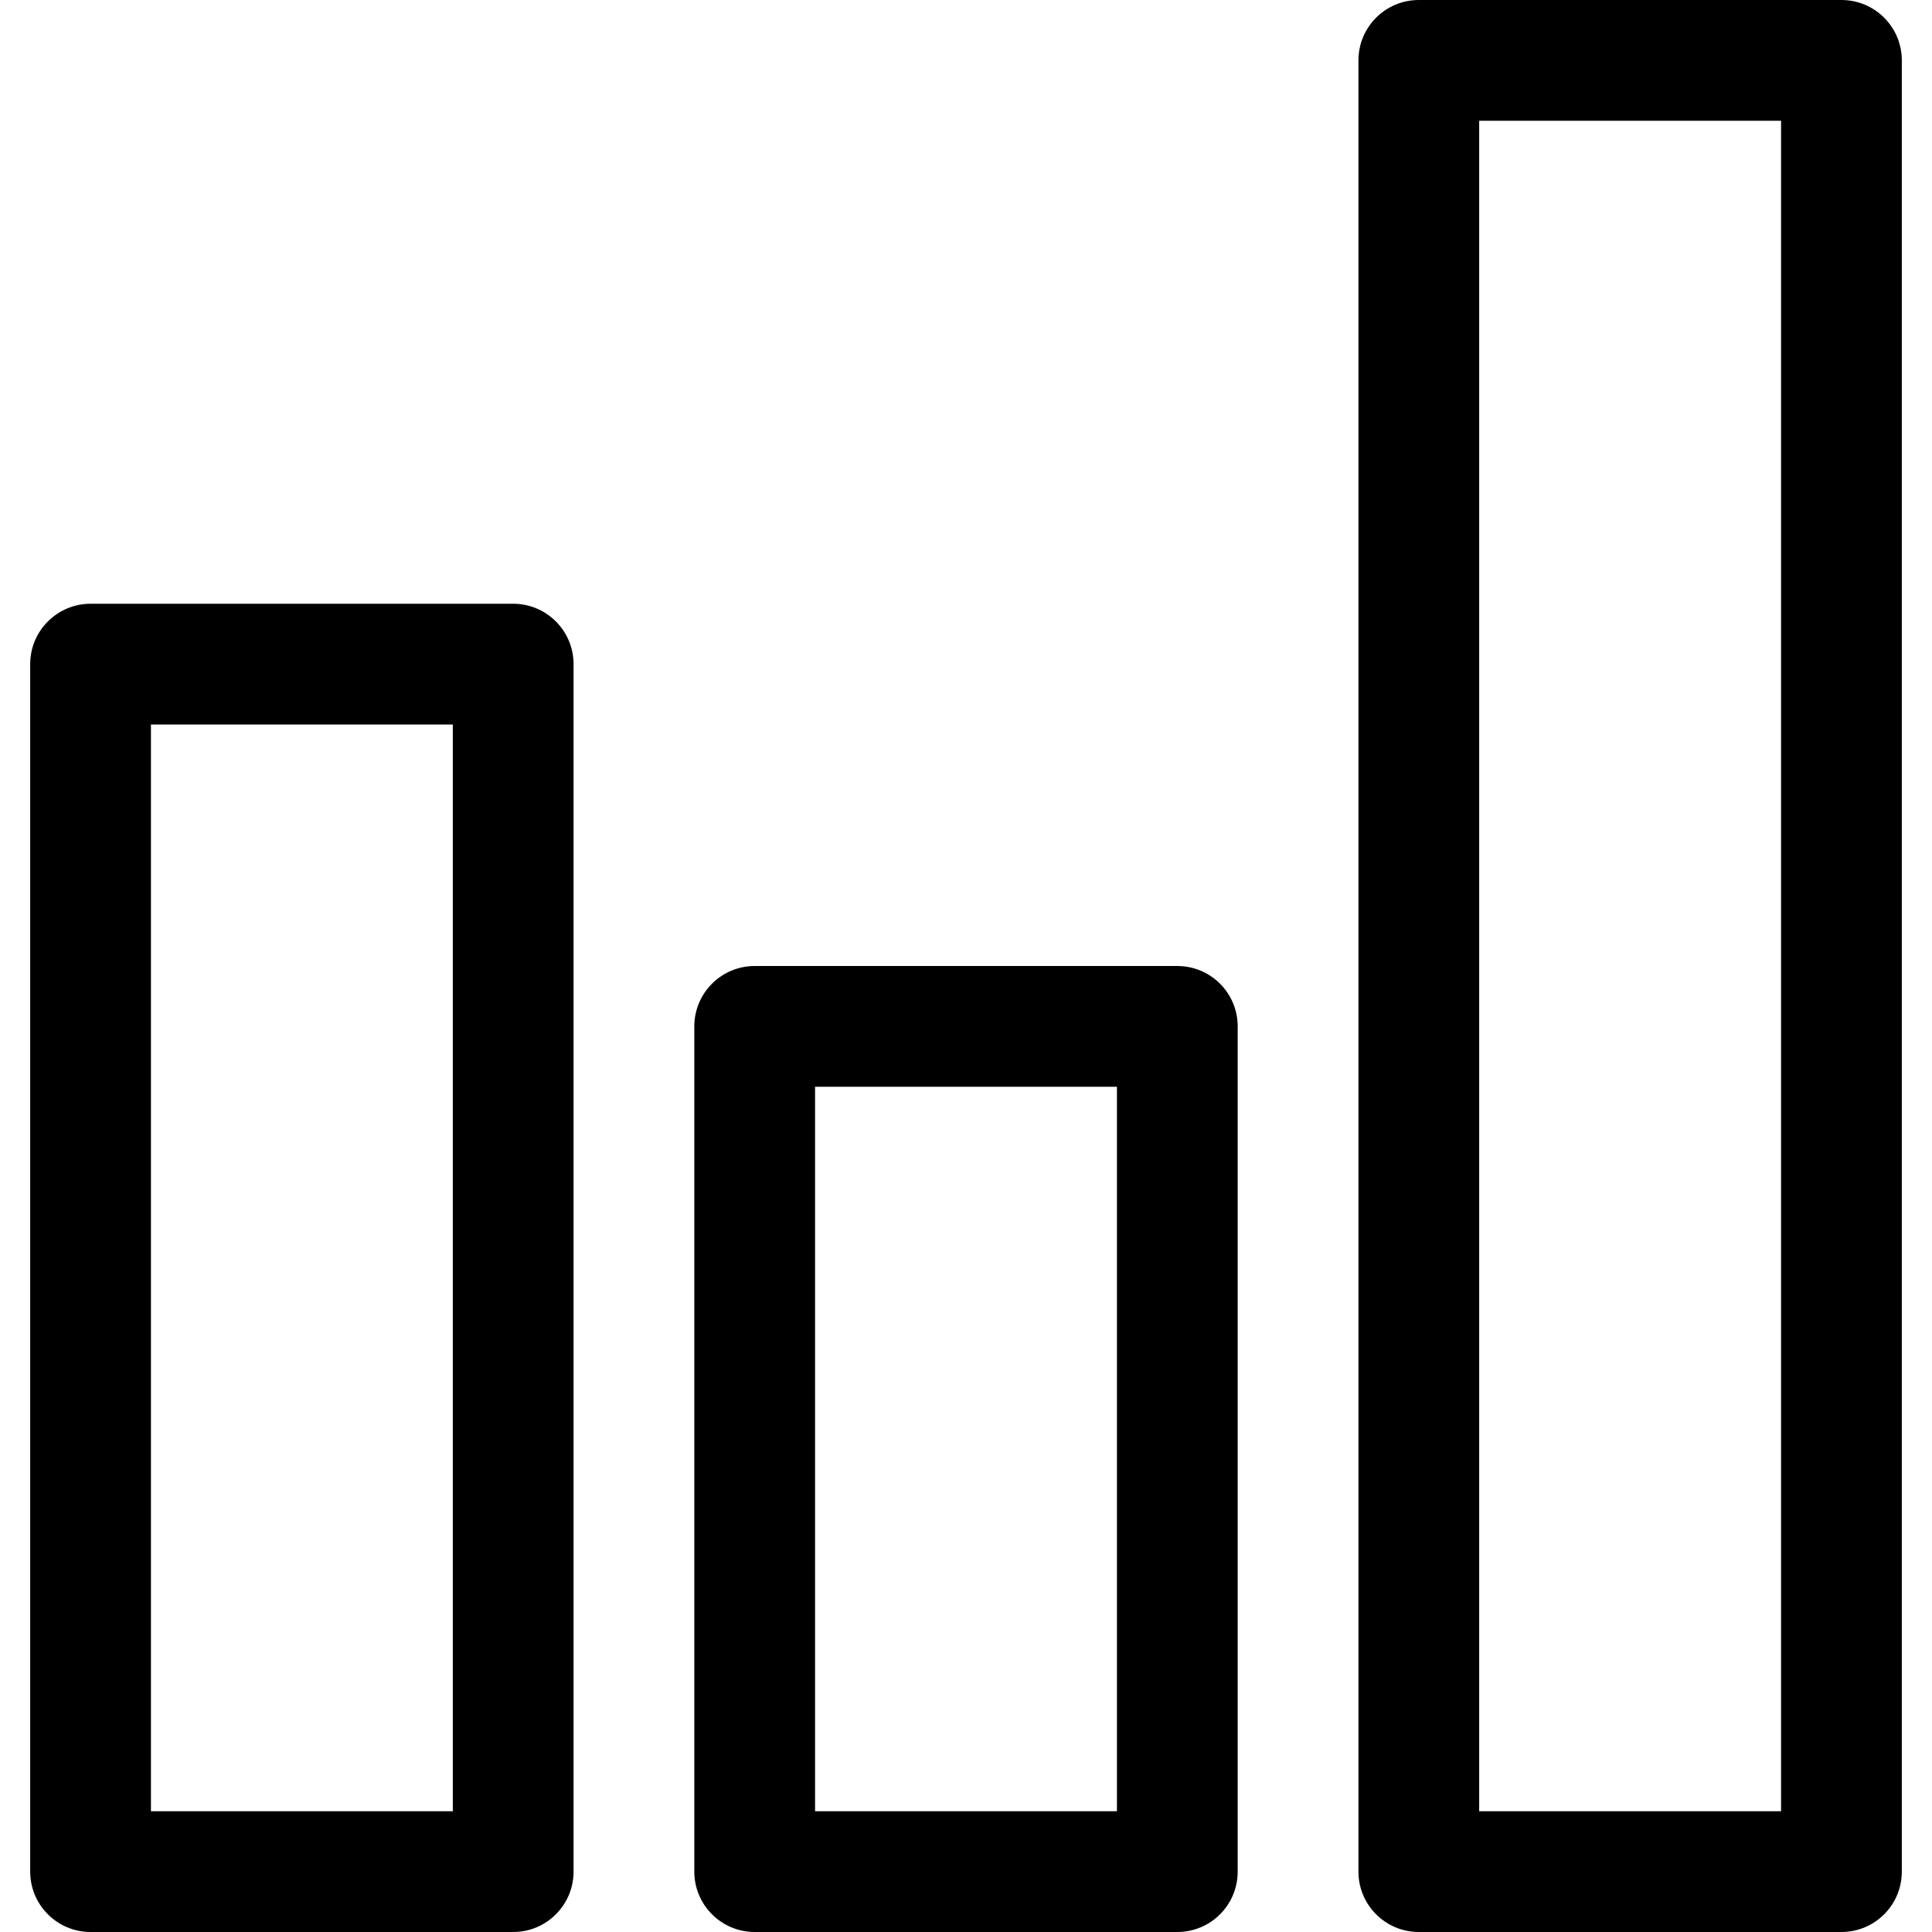
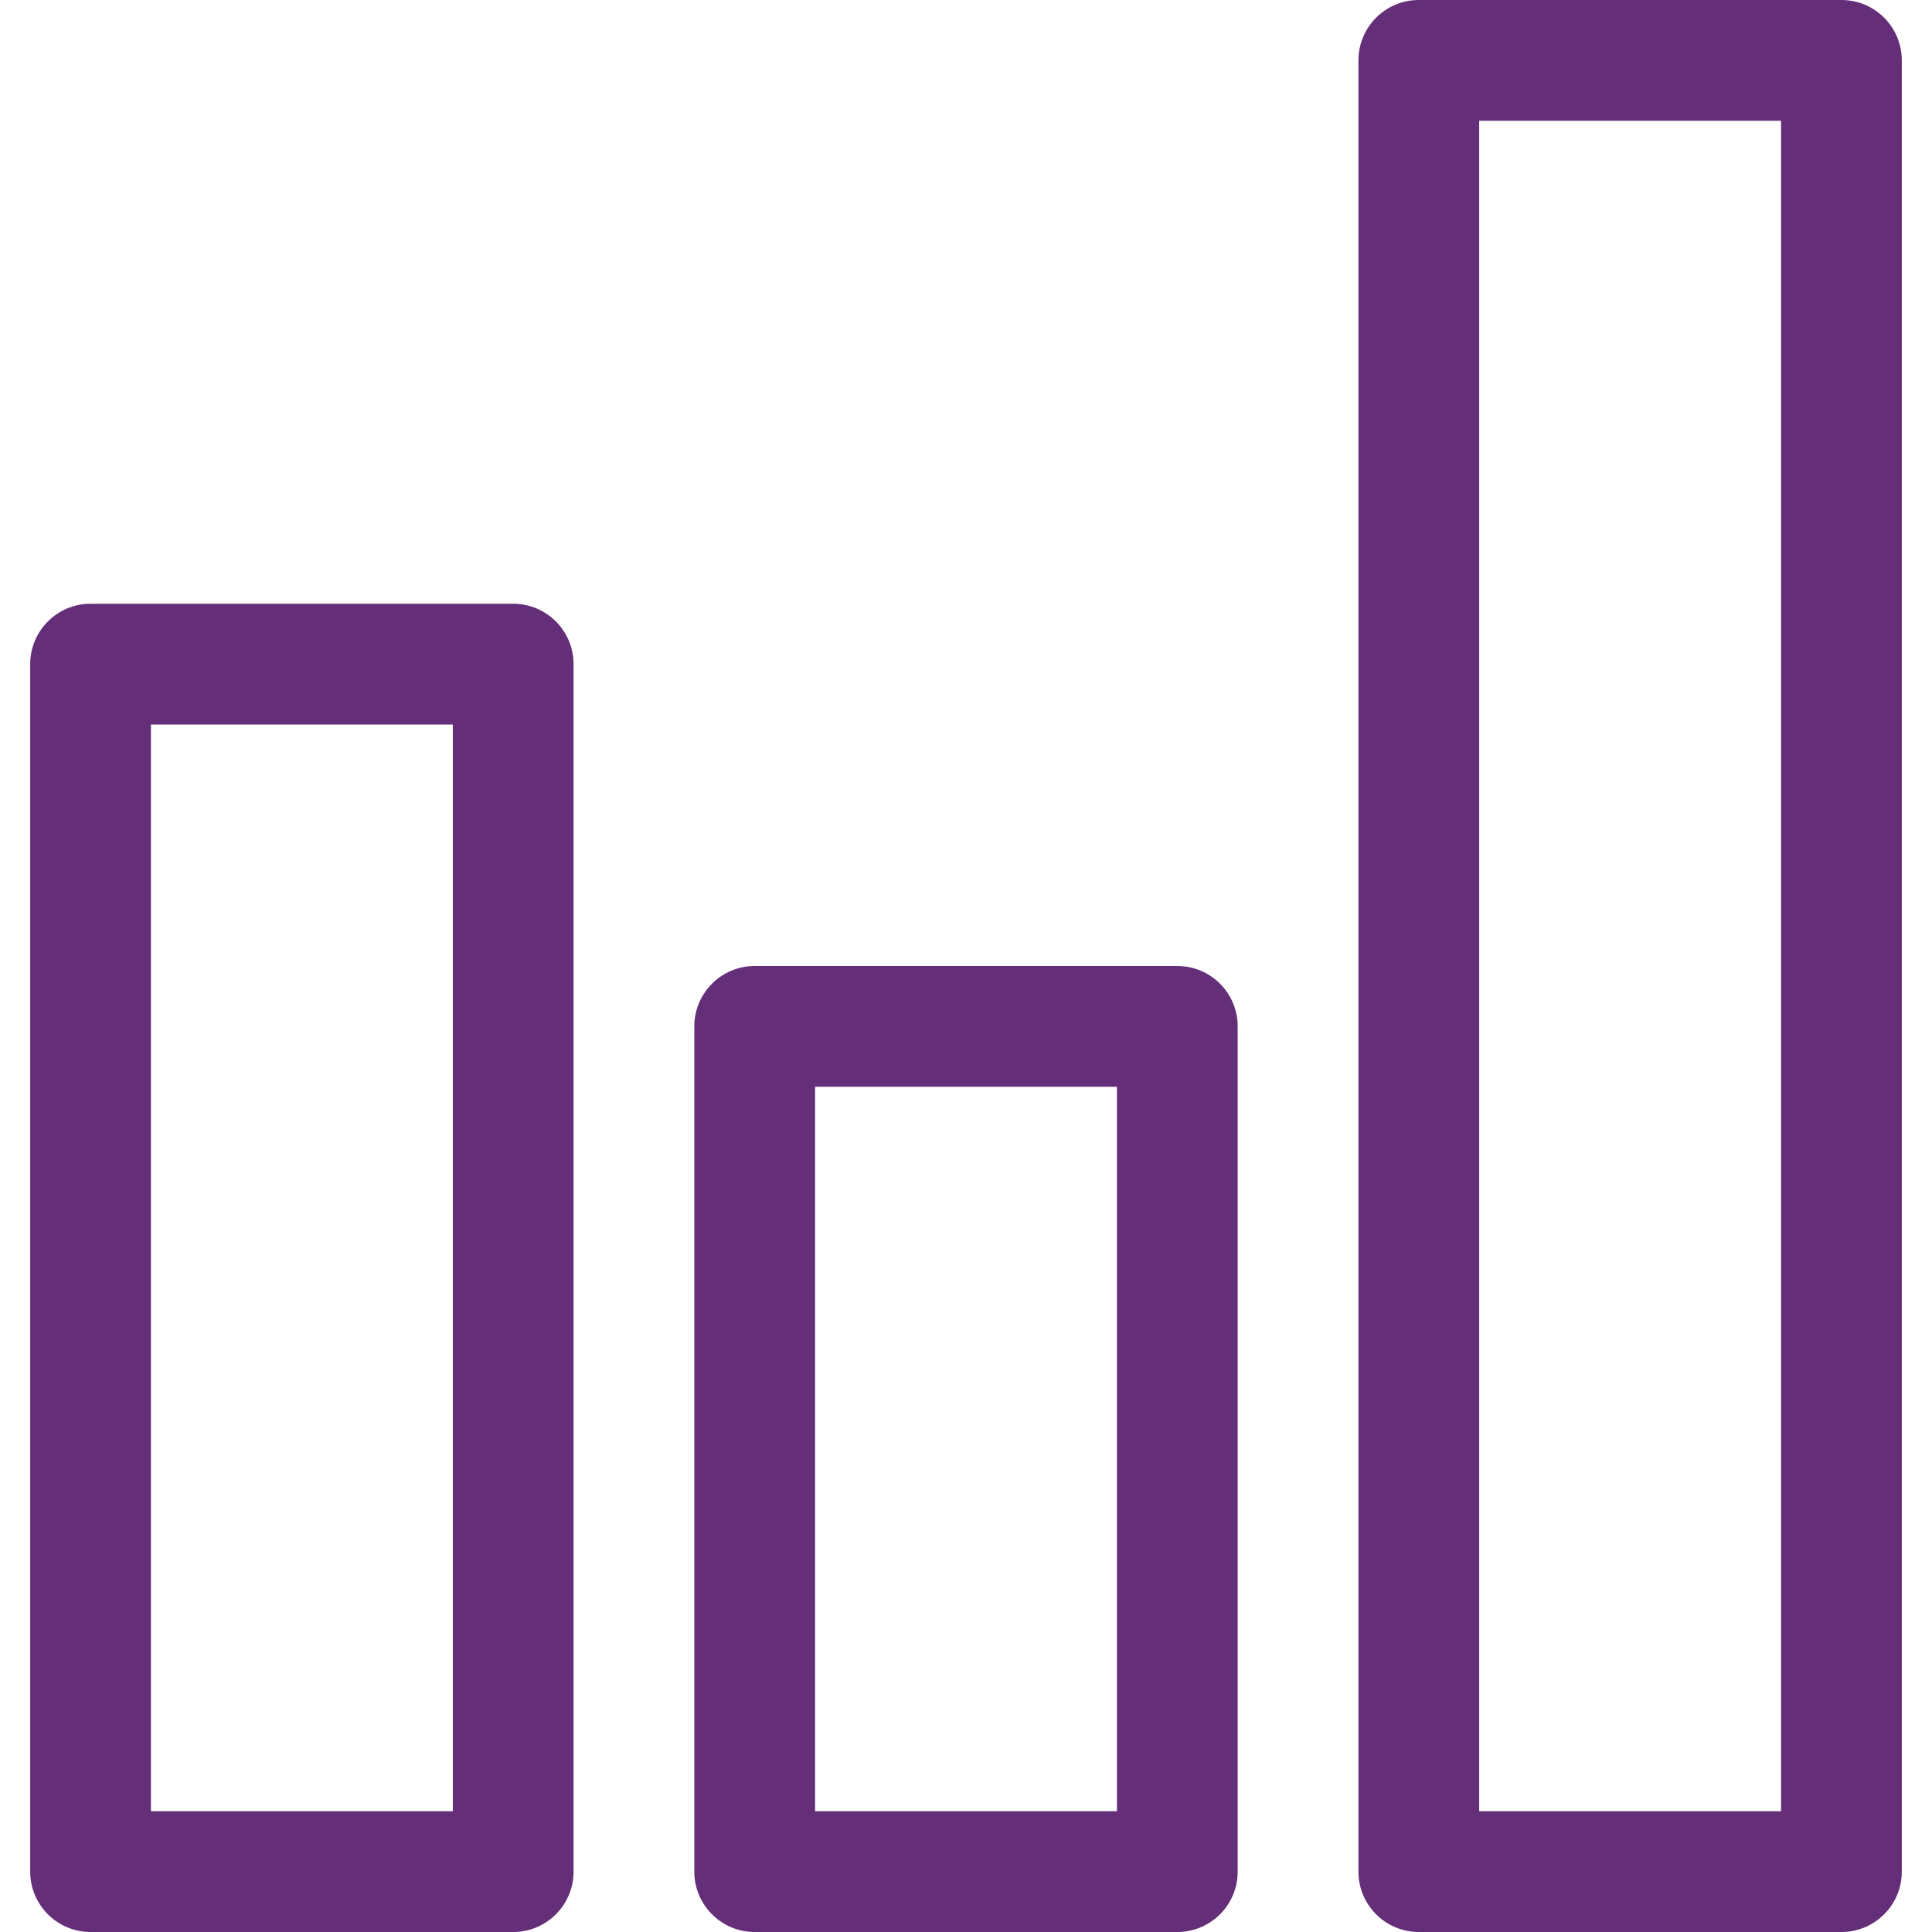
- <svg xmlns="http://www.w3.org/2000/svg" fill="#000000" width="800px" height="800px" viewBox="-0.5 0 32 32" preserveAspectRatio="xMidYMid">
+ <svg xmlns="http://www.w3.org/2000/svg" fill="#652e79" width="800px" height="800px" viewBox="-0.5 0 32 32" preserveAspectRatio="xMidYMid">
  <path d="M30.000,32.000 L23.000,32.000 C22.447,32.000 22.000,31.552 22.000,31.000 L22.000,1.000 C22.000,0.448 22.447,-0.000 23.000,-0.000 L30.000,-0.000 C30.553,-0.000 31.000,0.448 31.000,1.000 L31.000,31.000 C31.000,31.552 30.553,32.000 30.000,32.000 ZM29.000,2.000 L24.000,2.000 L24.000,30.000 L29.000,30.000 L29.000,2.000 ZM19.000,32.000 L12.000,32.000 C11.448,32.000 11.000,31.552 11.000,31.000 L11.000,17.000 C11.000,16.448 11.448,16.000 12.000,16.000 L19.000,16.000 C19.553,16.000 20.000,16.448 20.000,17.000 L20.000,31.000 C20.000,31.552 19.553,32.000 19.000,32.000 ZM18.000,18.000 L13.000,18.000 L13.000,30.000 L18.000,30.000 L18.000,18.000 ZM8.000,32.000 L1.000,32.000 C0.448,32.000 0.000,31.552 0.000,31.000 L0.000,11.000 C0.000,10.448 0.448,10.000 1.000,10.000 L8.000,10.000 C8.552,10.000 9.000,10.448 9.000,11.000 L9.000,31.000 C9.000,31.552 8.552,32.000 8.000,32.000 ZM7.000,12.000 L2.000,12.000 L2.000,30.000 L7.000,30.000 L7.000,12.000 Z" />
</svg>
